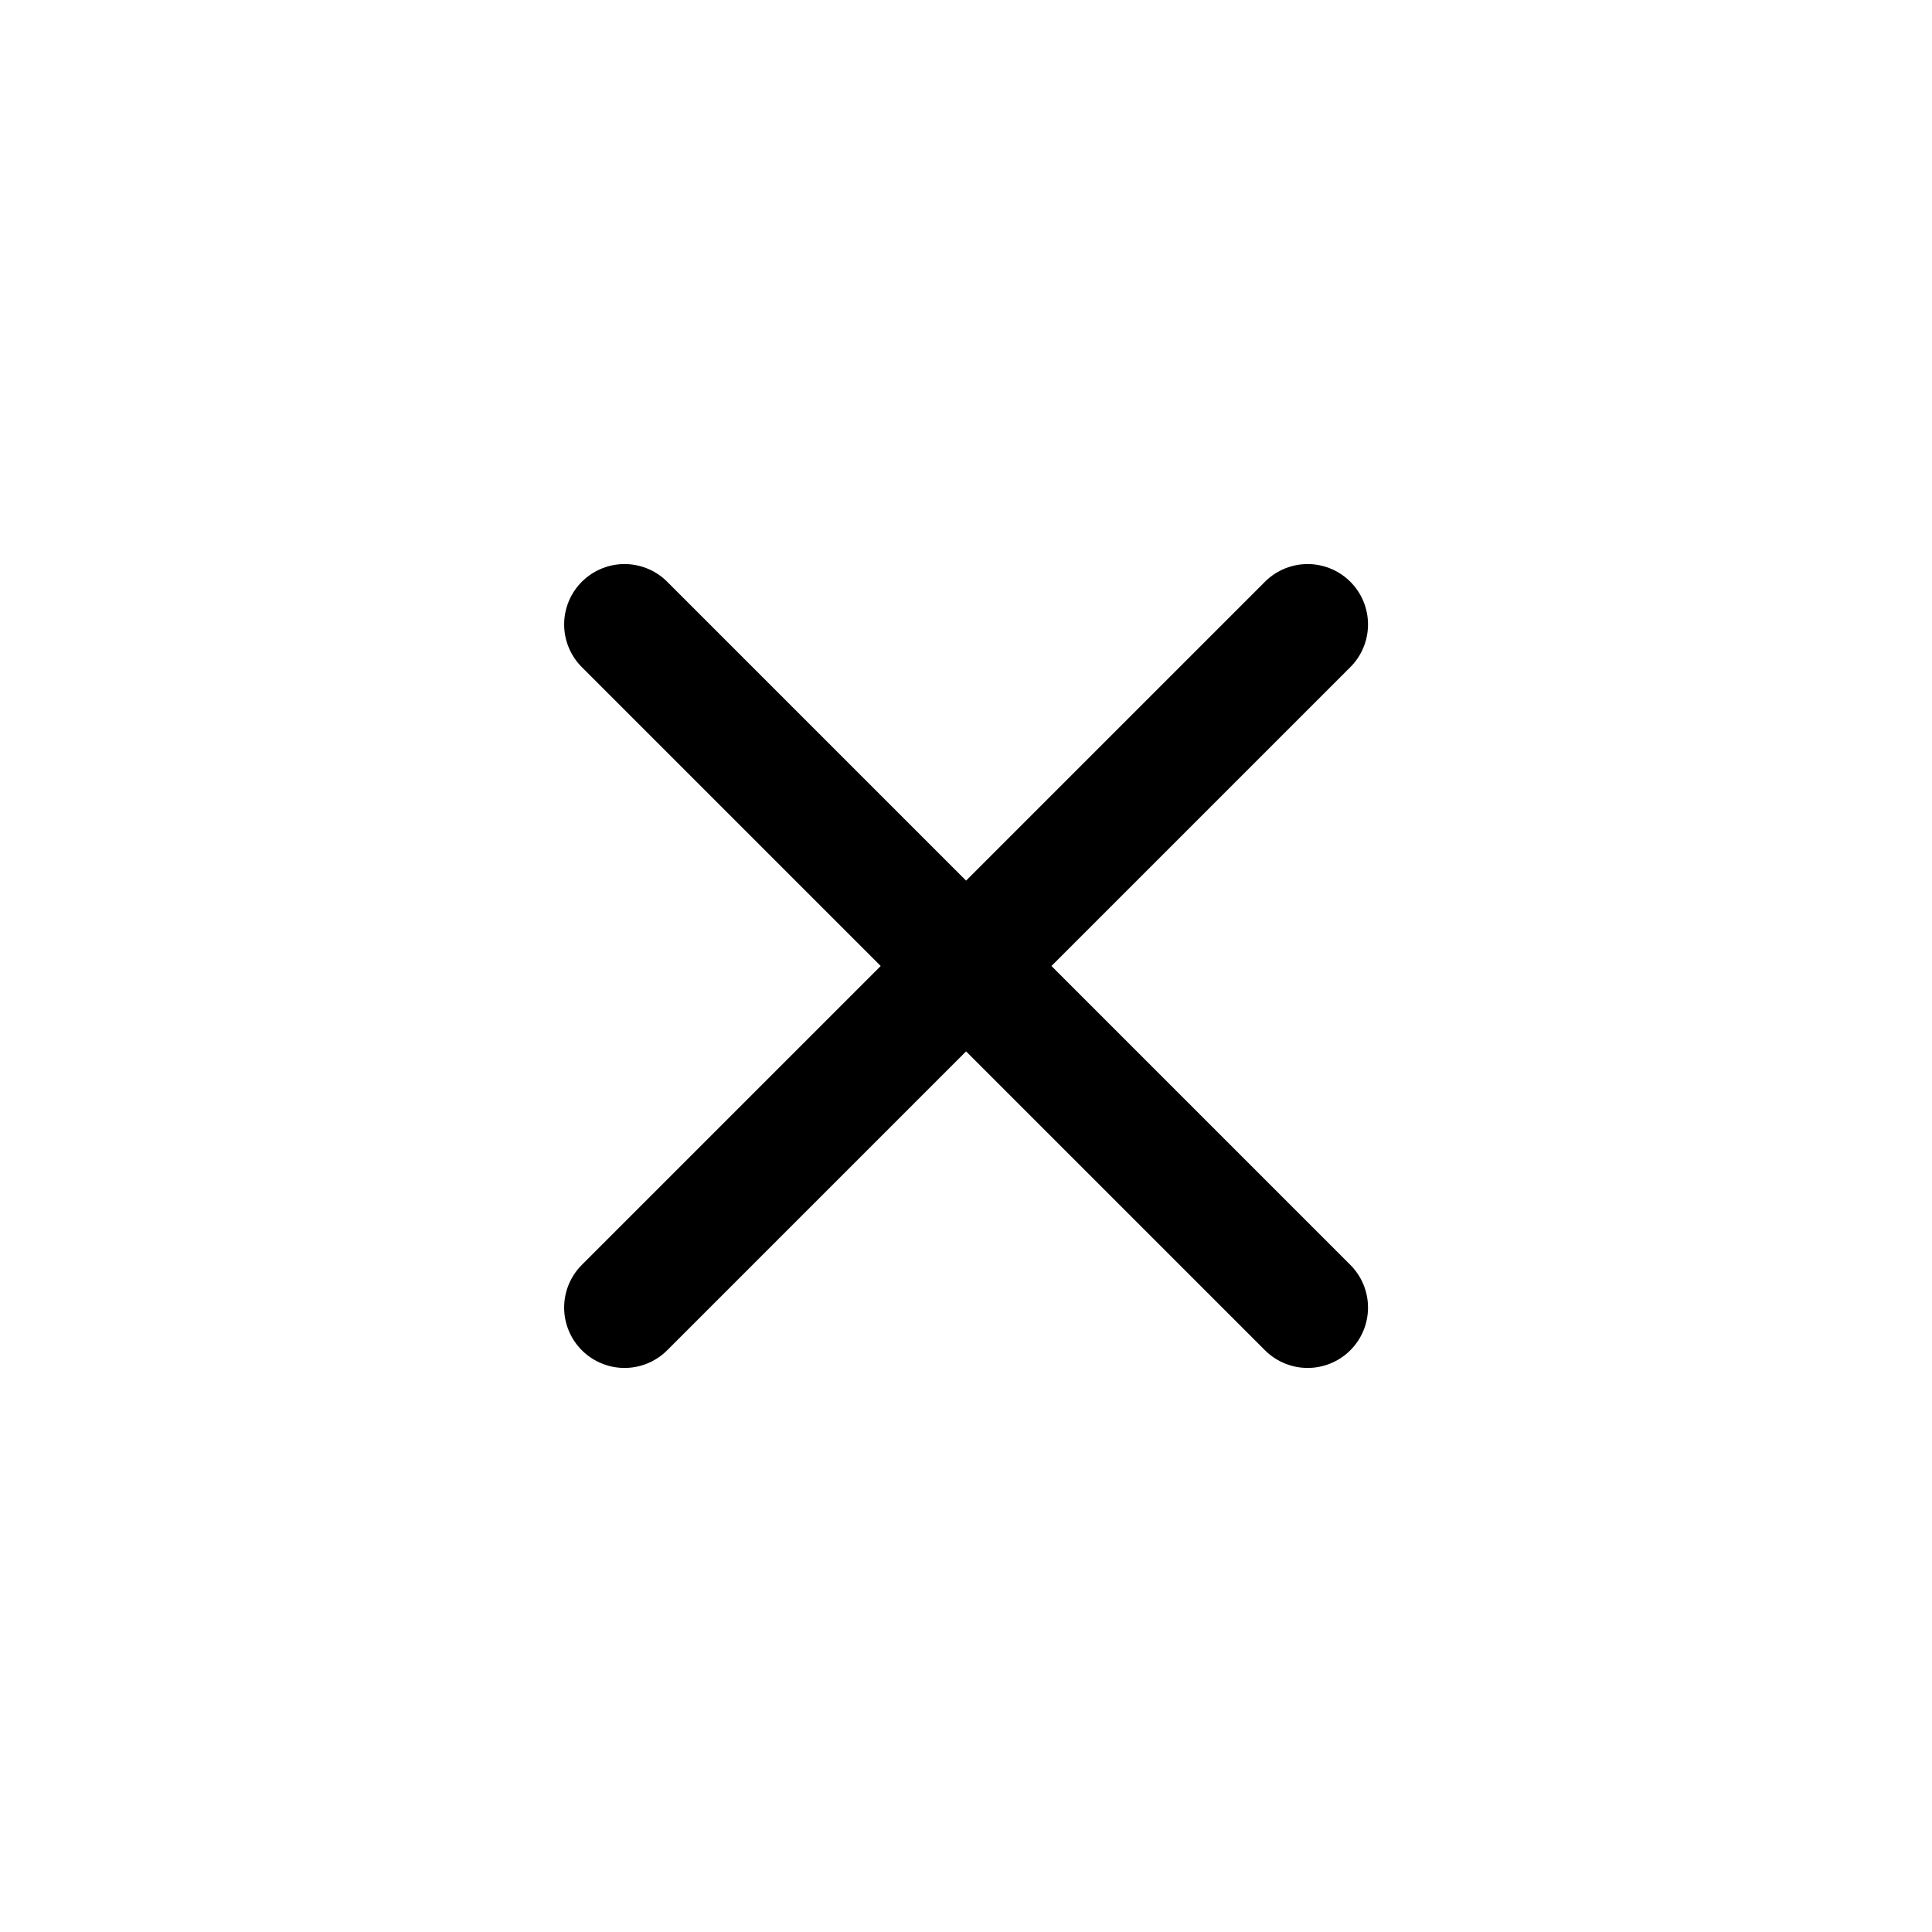
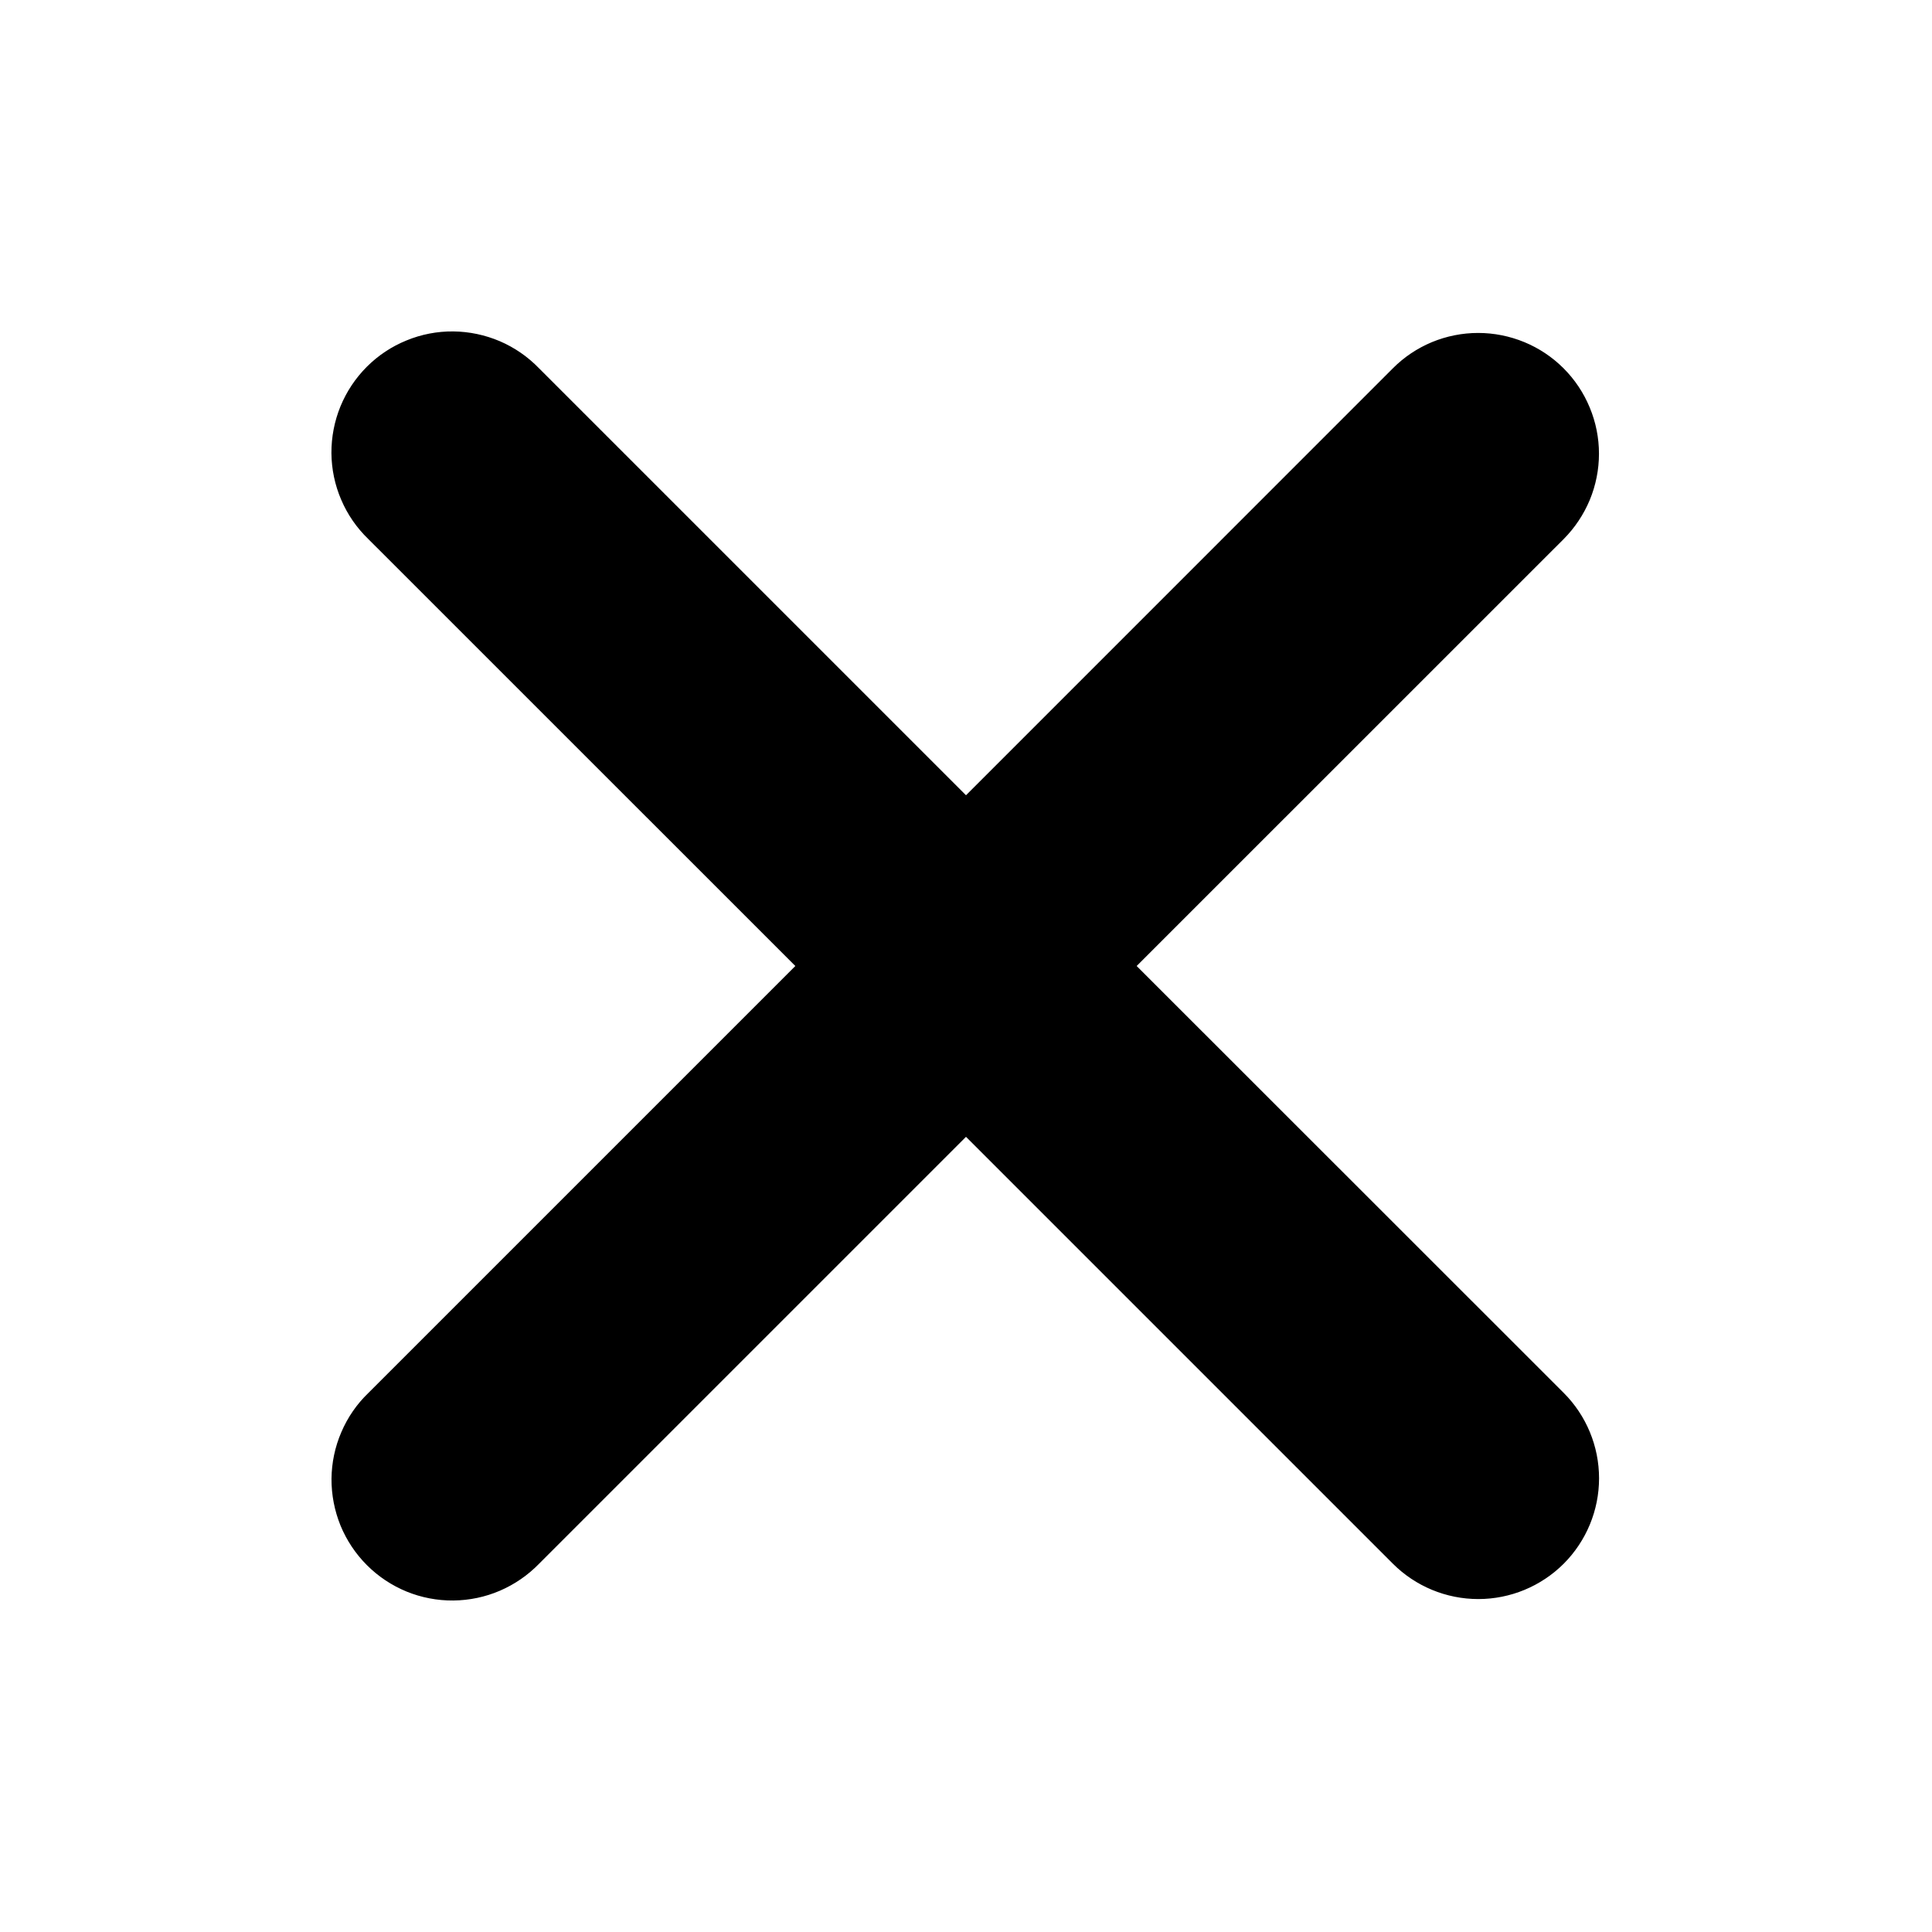
<svg xmlns="http://www.w3.org/2000/svg" width="24" height="24" viewBox="0 0 24 24" fill="none">
-   <path d="M7.758 16.243L16.244 7.757M16.244 16.243L7.758 7.757" stroke="black" stroke-width="1.5" stroke-miterlimit="10" stroke-linecap="round" stroke-linejoin="round" />
+   <path fill-rule="evenodd" clip-rule="evenodd" d="M12 14.122L17.303 19.425C17.584 19.706 17.966 19.864 18.364 19.864C18.762 19.864 19.143 19.706 19.425 19.425C19.706 19.143 19.864 18.762 19.864 18.364C19.864 17.966 19.706 17.584 19.425 17.303L14.12 12L19.424 6.697C19.563 6.557 19.673 6.392 19.749 6.21C19.824 6.028 19.863 5.833 19.863 5.636C19.863 5.439 19.824 5.244 19.748 5.062C19.673 4.88 19.562 4.714 19.423 4.575C19.284 4.436 19.118 4.325 18.936 4.25C18.754 4.175 18.559 4.136 18.362 4.136C18.165 4.136 17.97 4.175 17.788 4.25C17.606 4.326 17.441 4.436 17.302 4.576L12 9.879L6.697 4.576C6.558 4.432 6.393 4.318 6.21 4.239C6.027 4.161 5.83 4.119 5.631 4.117C5.432 4.115 5.234 4.153 5.05 4.229C4.865 4.304 4.698 4.415 4.557 4.556C4.416 4.697 4.305 4.864 4.229 5.049C4.154 5.233 4.116 5.43 4.117 5.63C4.119 5.829 4.16 6.026 4.239 6.209C4.317 6.392 4.431 6.557 4.575 6.696L9.88 12L4.576 17.304C4.432 17.442 4.318 17.608 4.24 17.791C4.161 17.974 4.12 18.171 4.118 18.37C4.117 18.569 4.155 18.766 4.23 18.951C4.306 19.135 4.417 19.302 4.558 19.443C4.699 19.584 4.866 19.695 5.051 19.771C5.235 19.846 5.433 19.884 5.632 19.882C5.831 19.88 6.028 19.839 6.211 19.76C6.394 19.681 6.559 19.567 6.698 19.424L12 14.122Z" fill="black" />
</svg>
